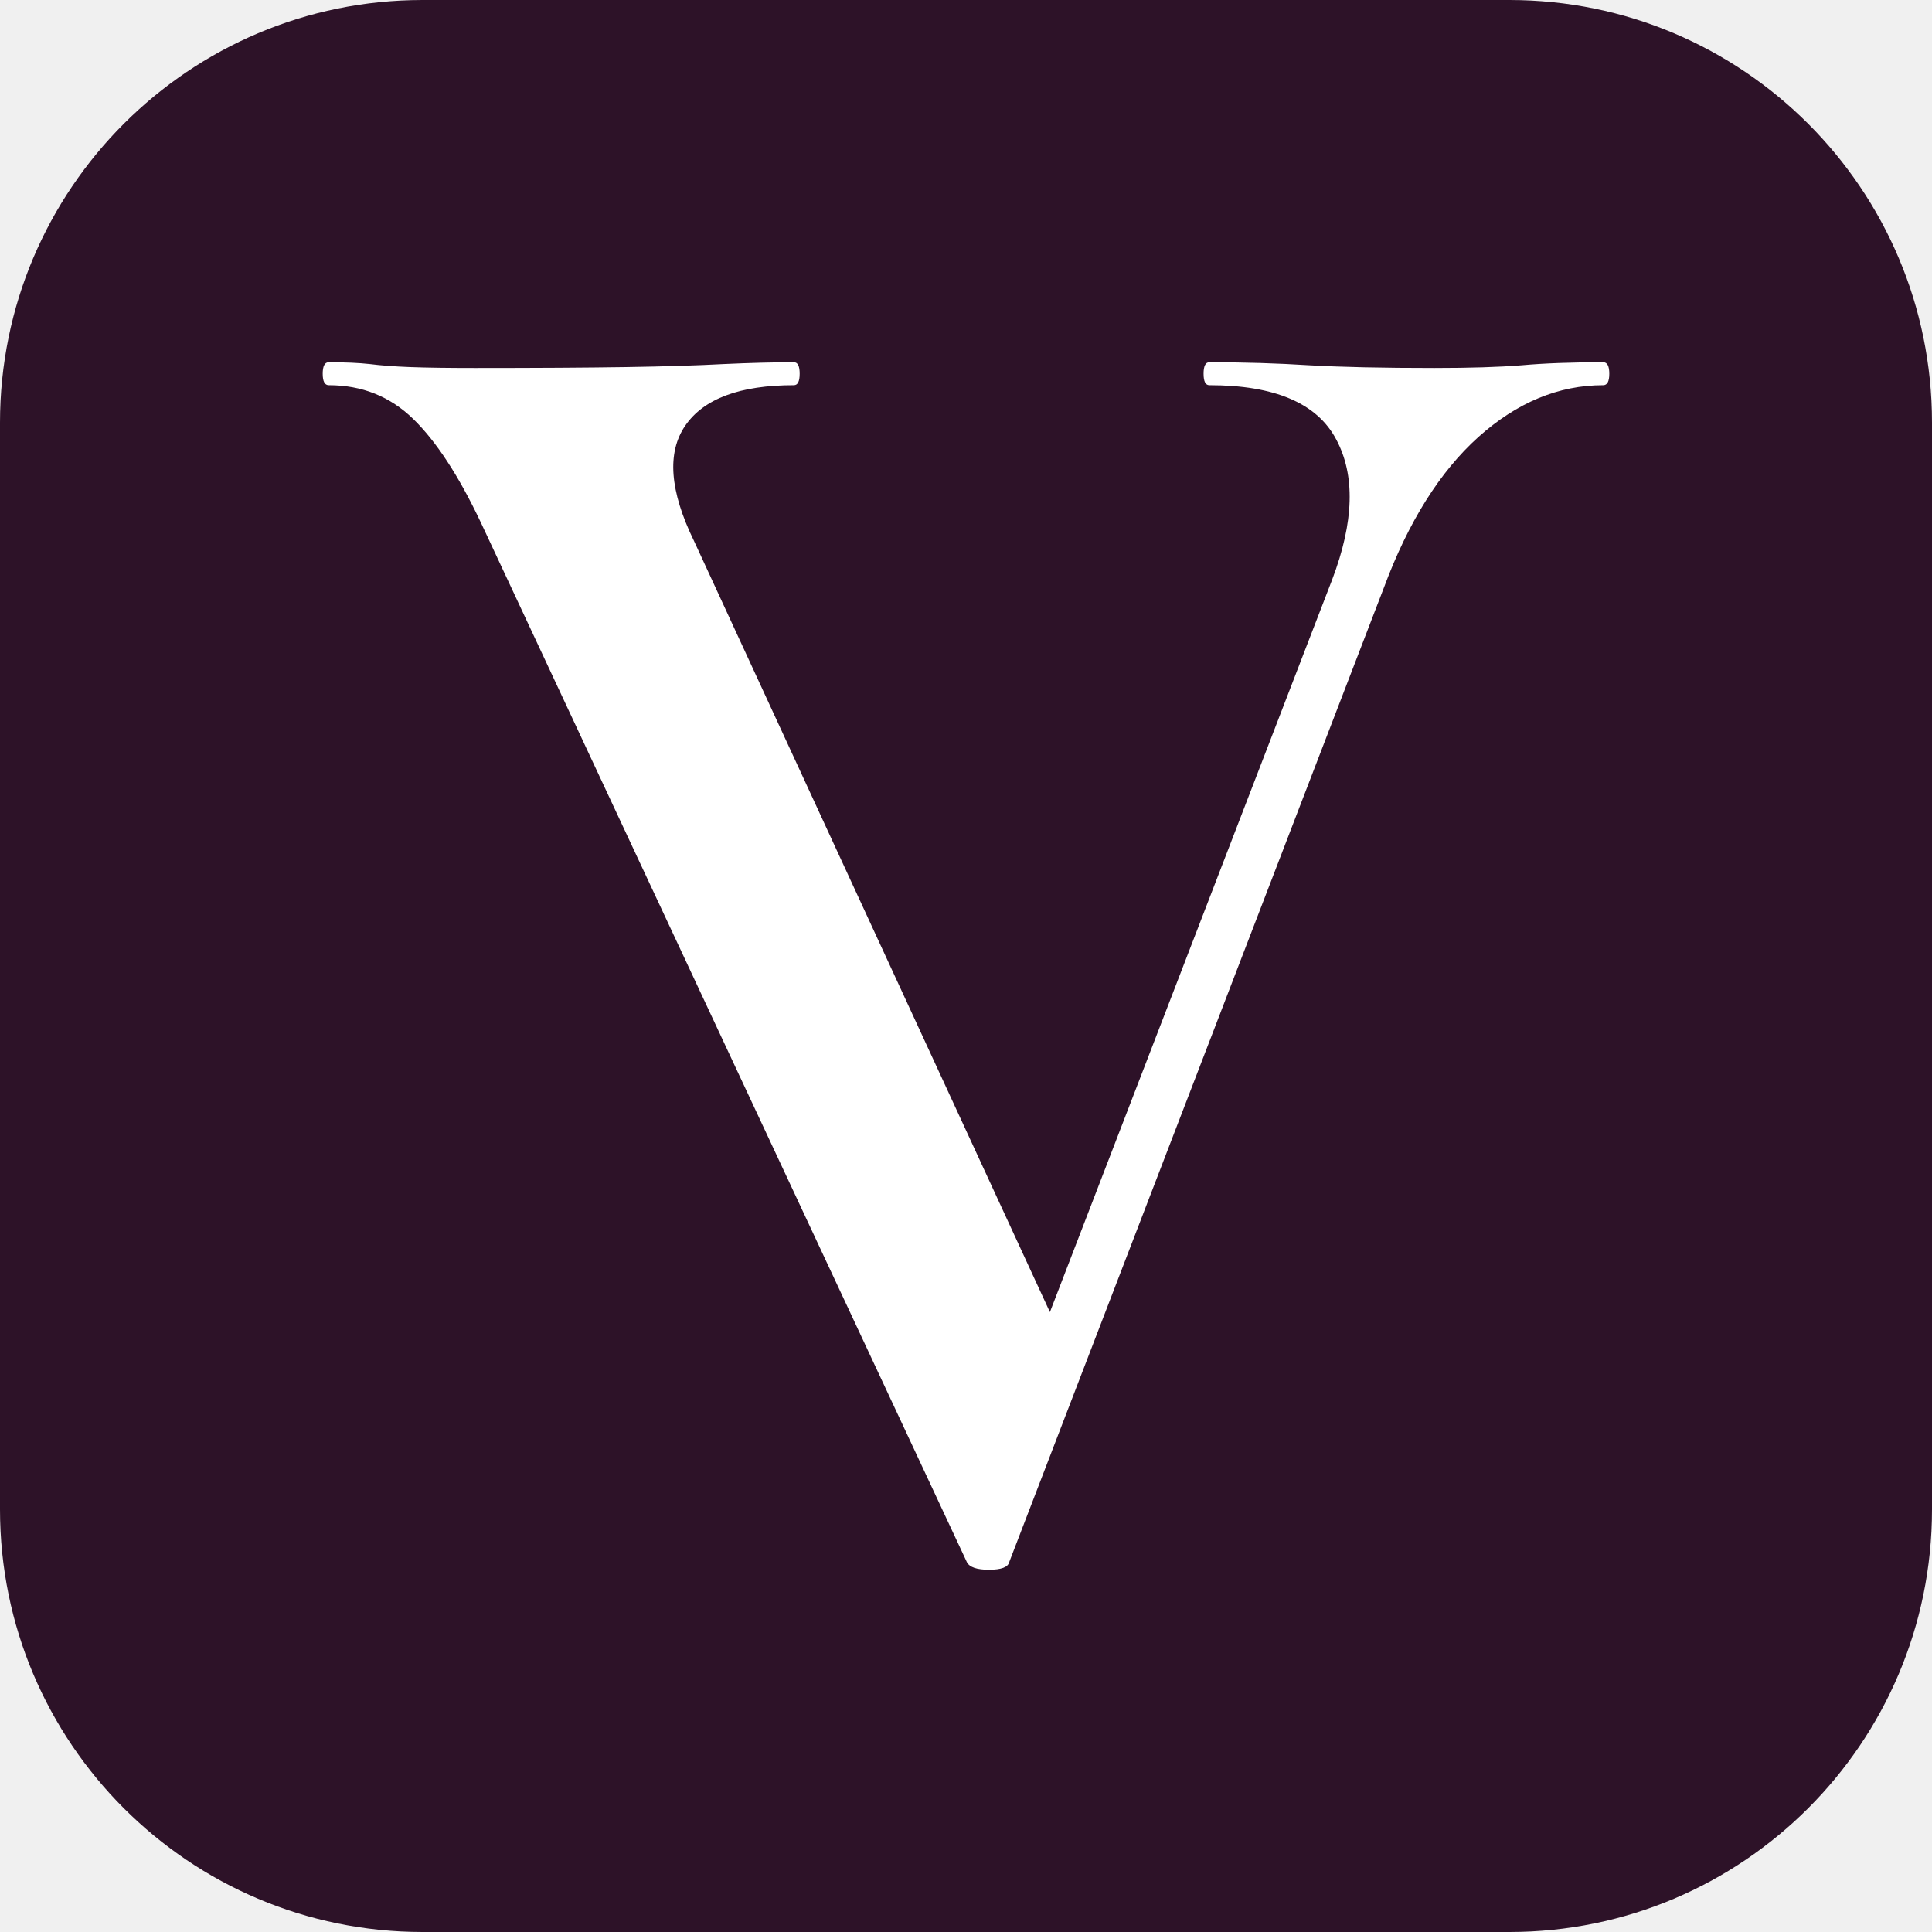
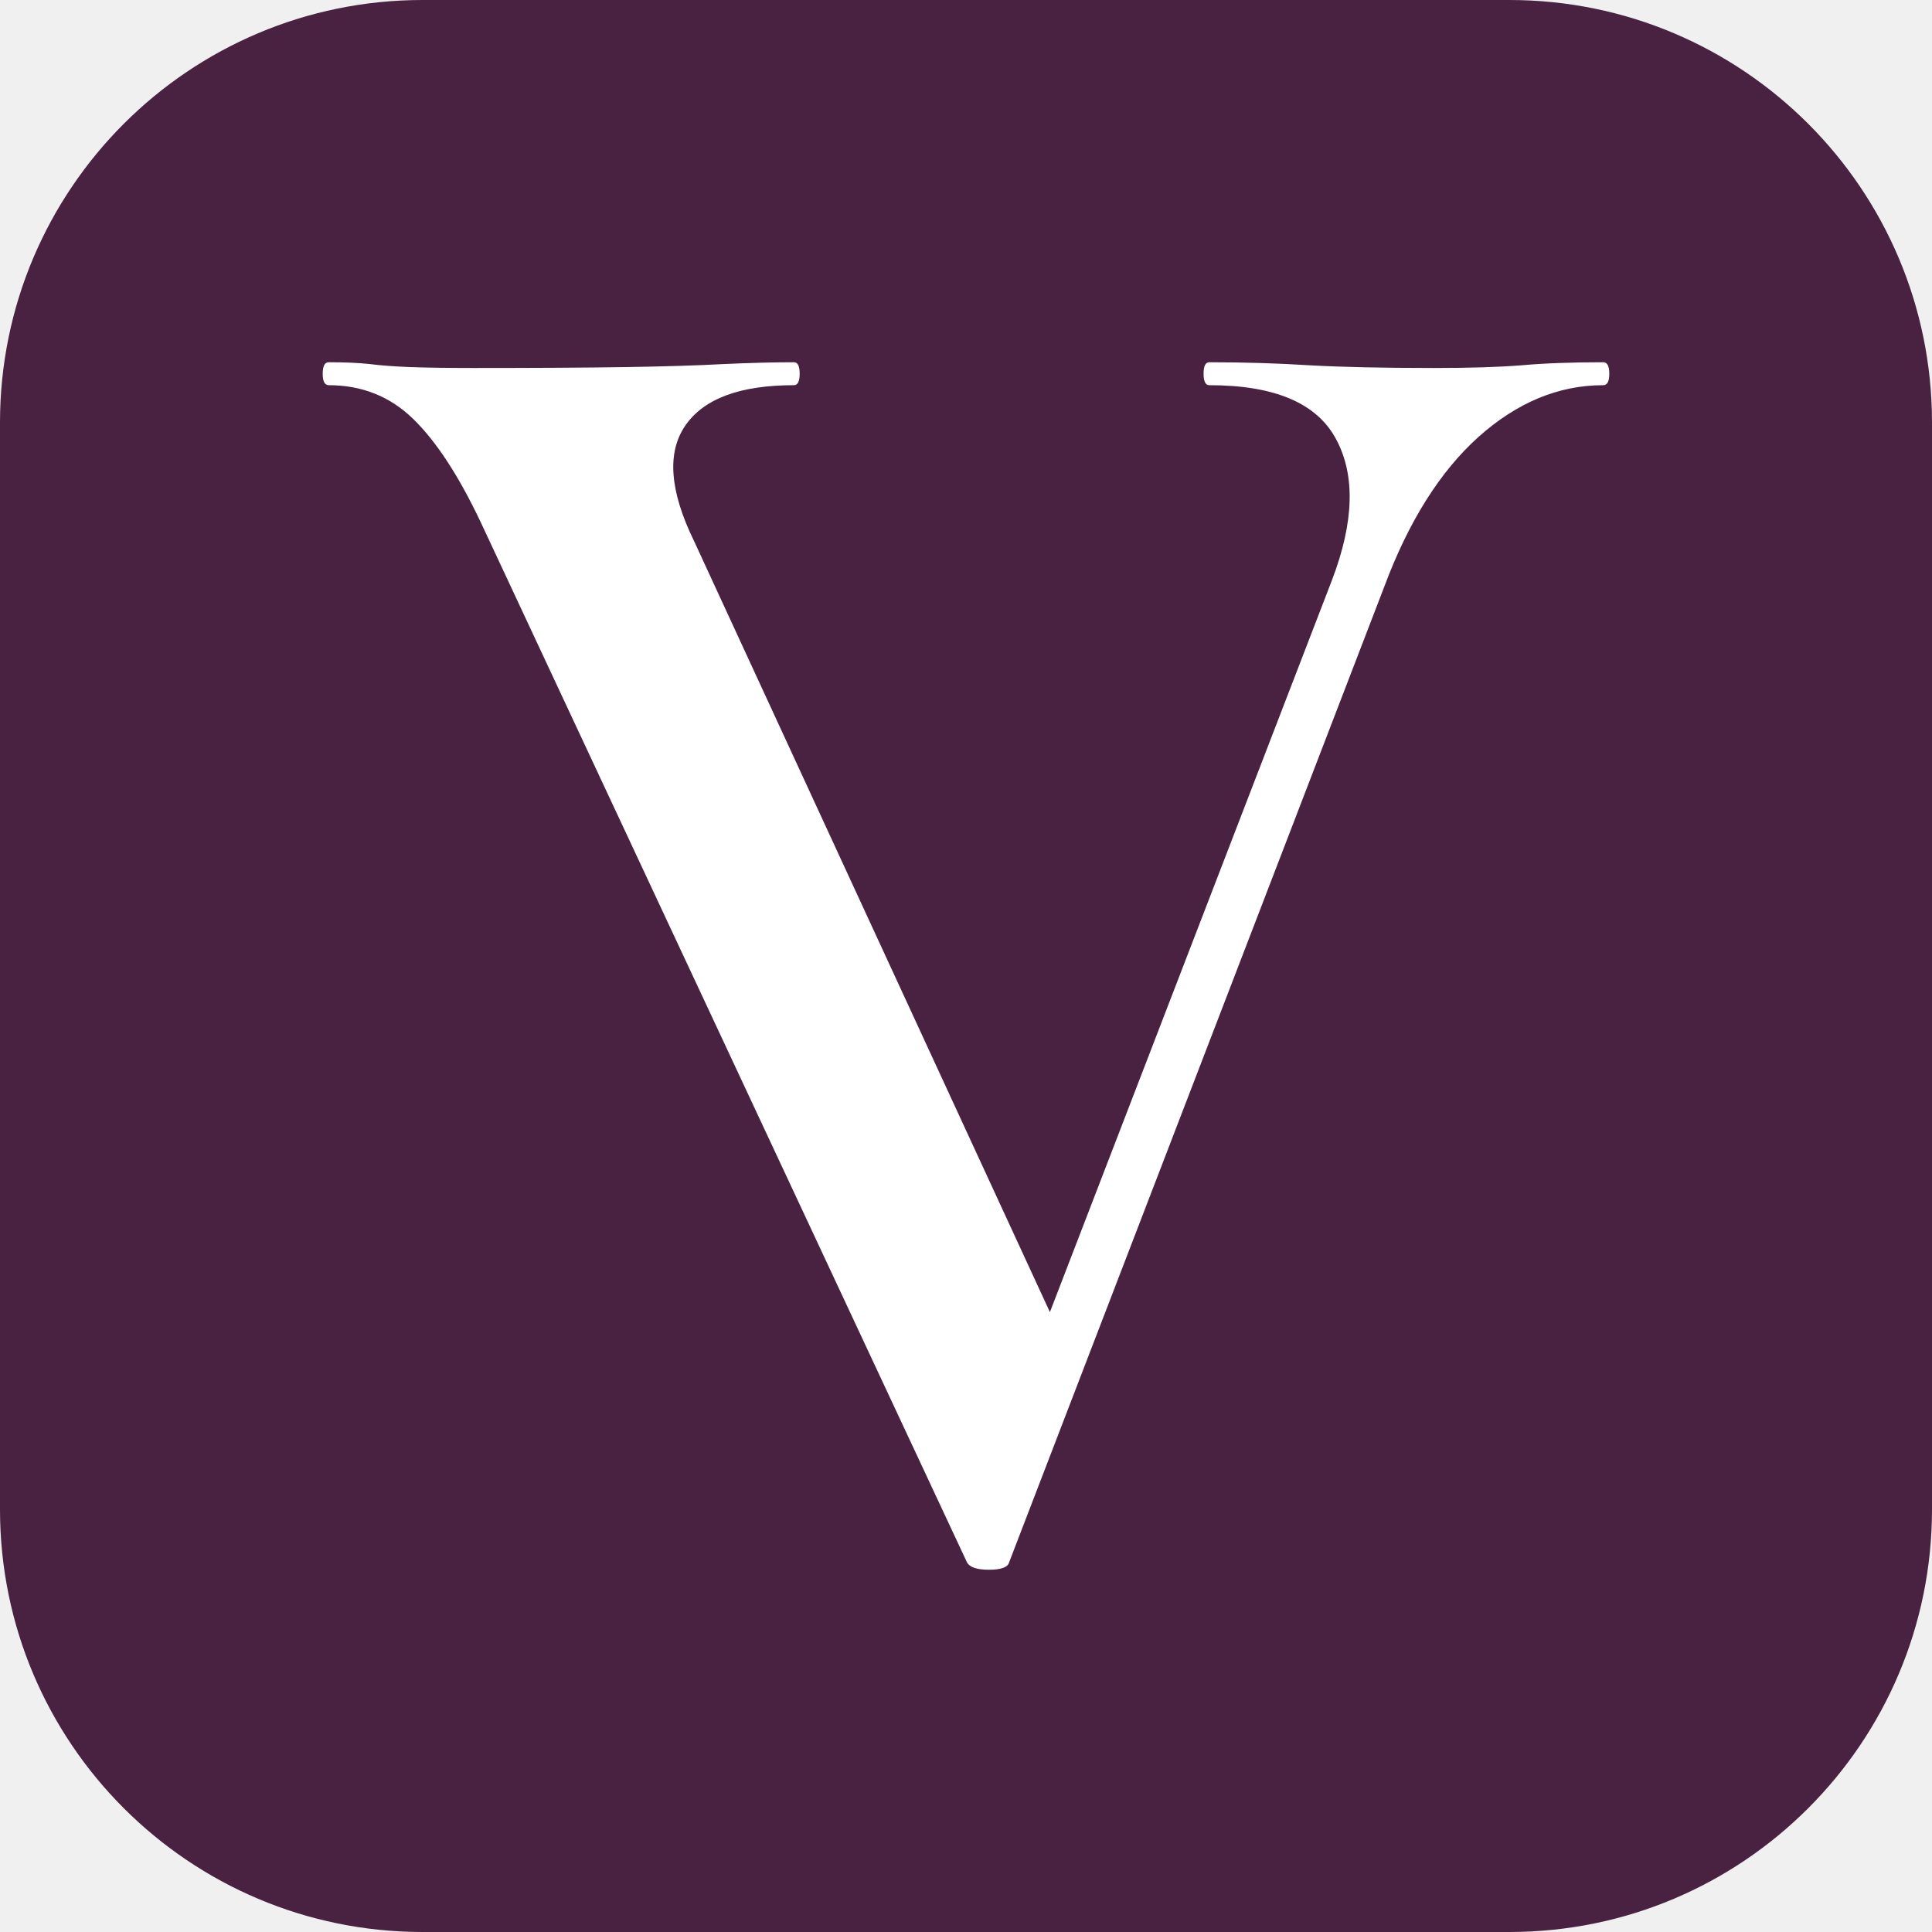
<svg xmlns="http://www.w3.org/2000/svg" viewBox="0 0 64 64">
-   <rect width="64" height="64" rx="14" fill="#2D1228" />
+   <rect width="64" height="64" rx="14" fill="#492141" />
  <path d="M53.11 12Q53.31 12 53.31 12.38Q53.31 12.76 53.11 12.76Q50.89 12.76 48.97 14.48Q47.06 16.2 45.85 19.45L33.43 51.75Q33.37 52 32.76 52Q32.16 52 32.03 51.75L15.92 17.29Q14.83 14.99 13.69 13.88Q12.54 12.76 10.89 12.76Q10.69 12.76 10.69 12.38Q10.69 12 10.89 12Q11.71 12 12.25 12.06Q12.8 12.13 13.59 12.16Q14.39 12.19 15.73 12.19Q18.78 12.19 20.73 12.16Q22.67 12.13 23.97 12.06Q25.28 12 26.3 12Q26.49 12 26.49 12.38Q26.49 12.76 26.3 12.76Q23.62 12.76 22.7 14.1Q21.78 15.44 22.99 17.92L35.28 44.55L32.67 48.94L44.13 19.2Q45.22 16.33 44.26 14.55Q43.31 12.76 40.06 12.76Q39.87 12.76 39.87 12.38Q39.87 12 40.06 12Q41.78 12 43.37 12.1Q44.96 12.19 47.51 12.19Q49.29 12.19 50.41 12.1Q51.52 12 53.11 12Z" fill="#fff" />
</svg>
